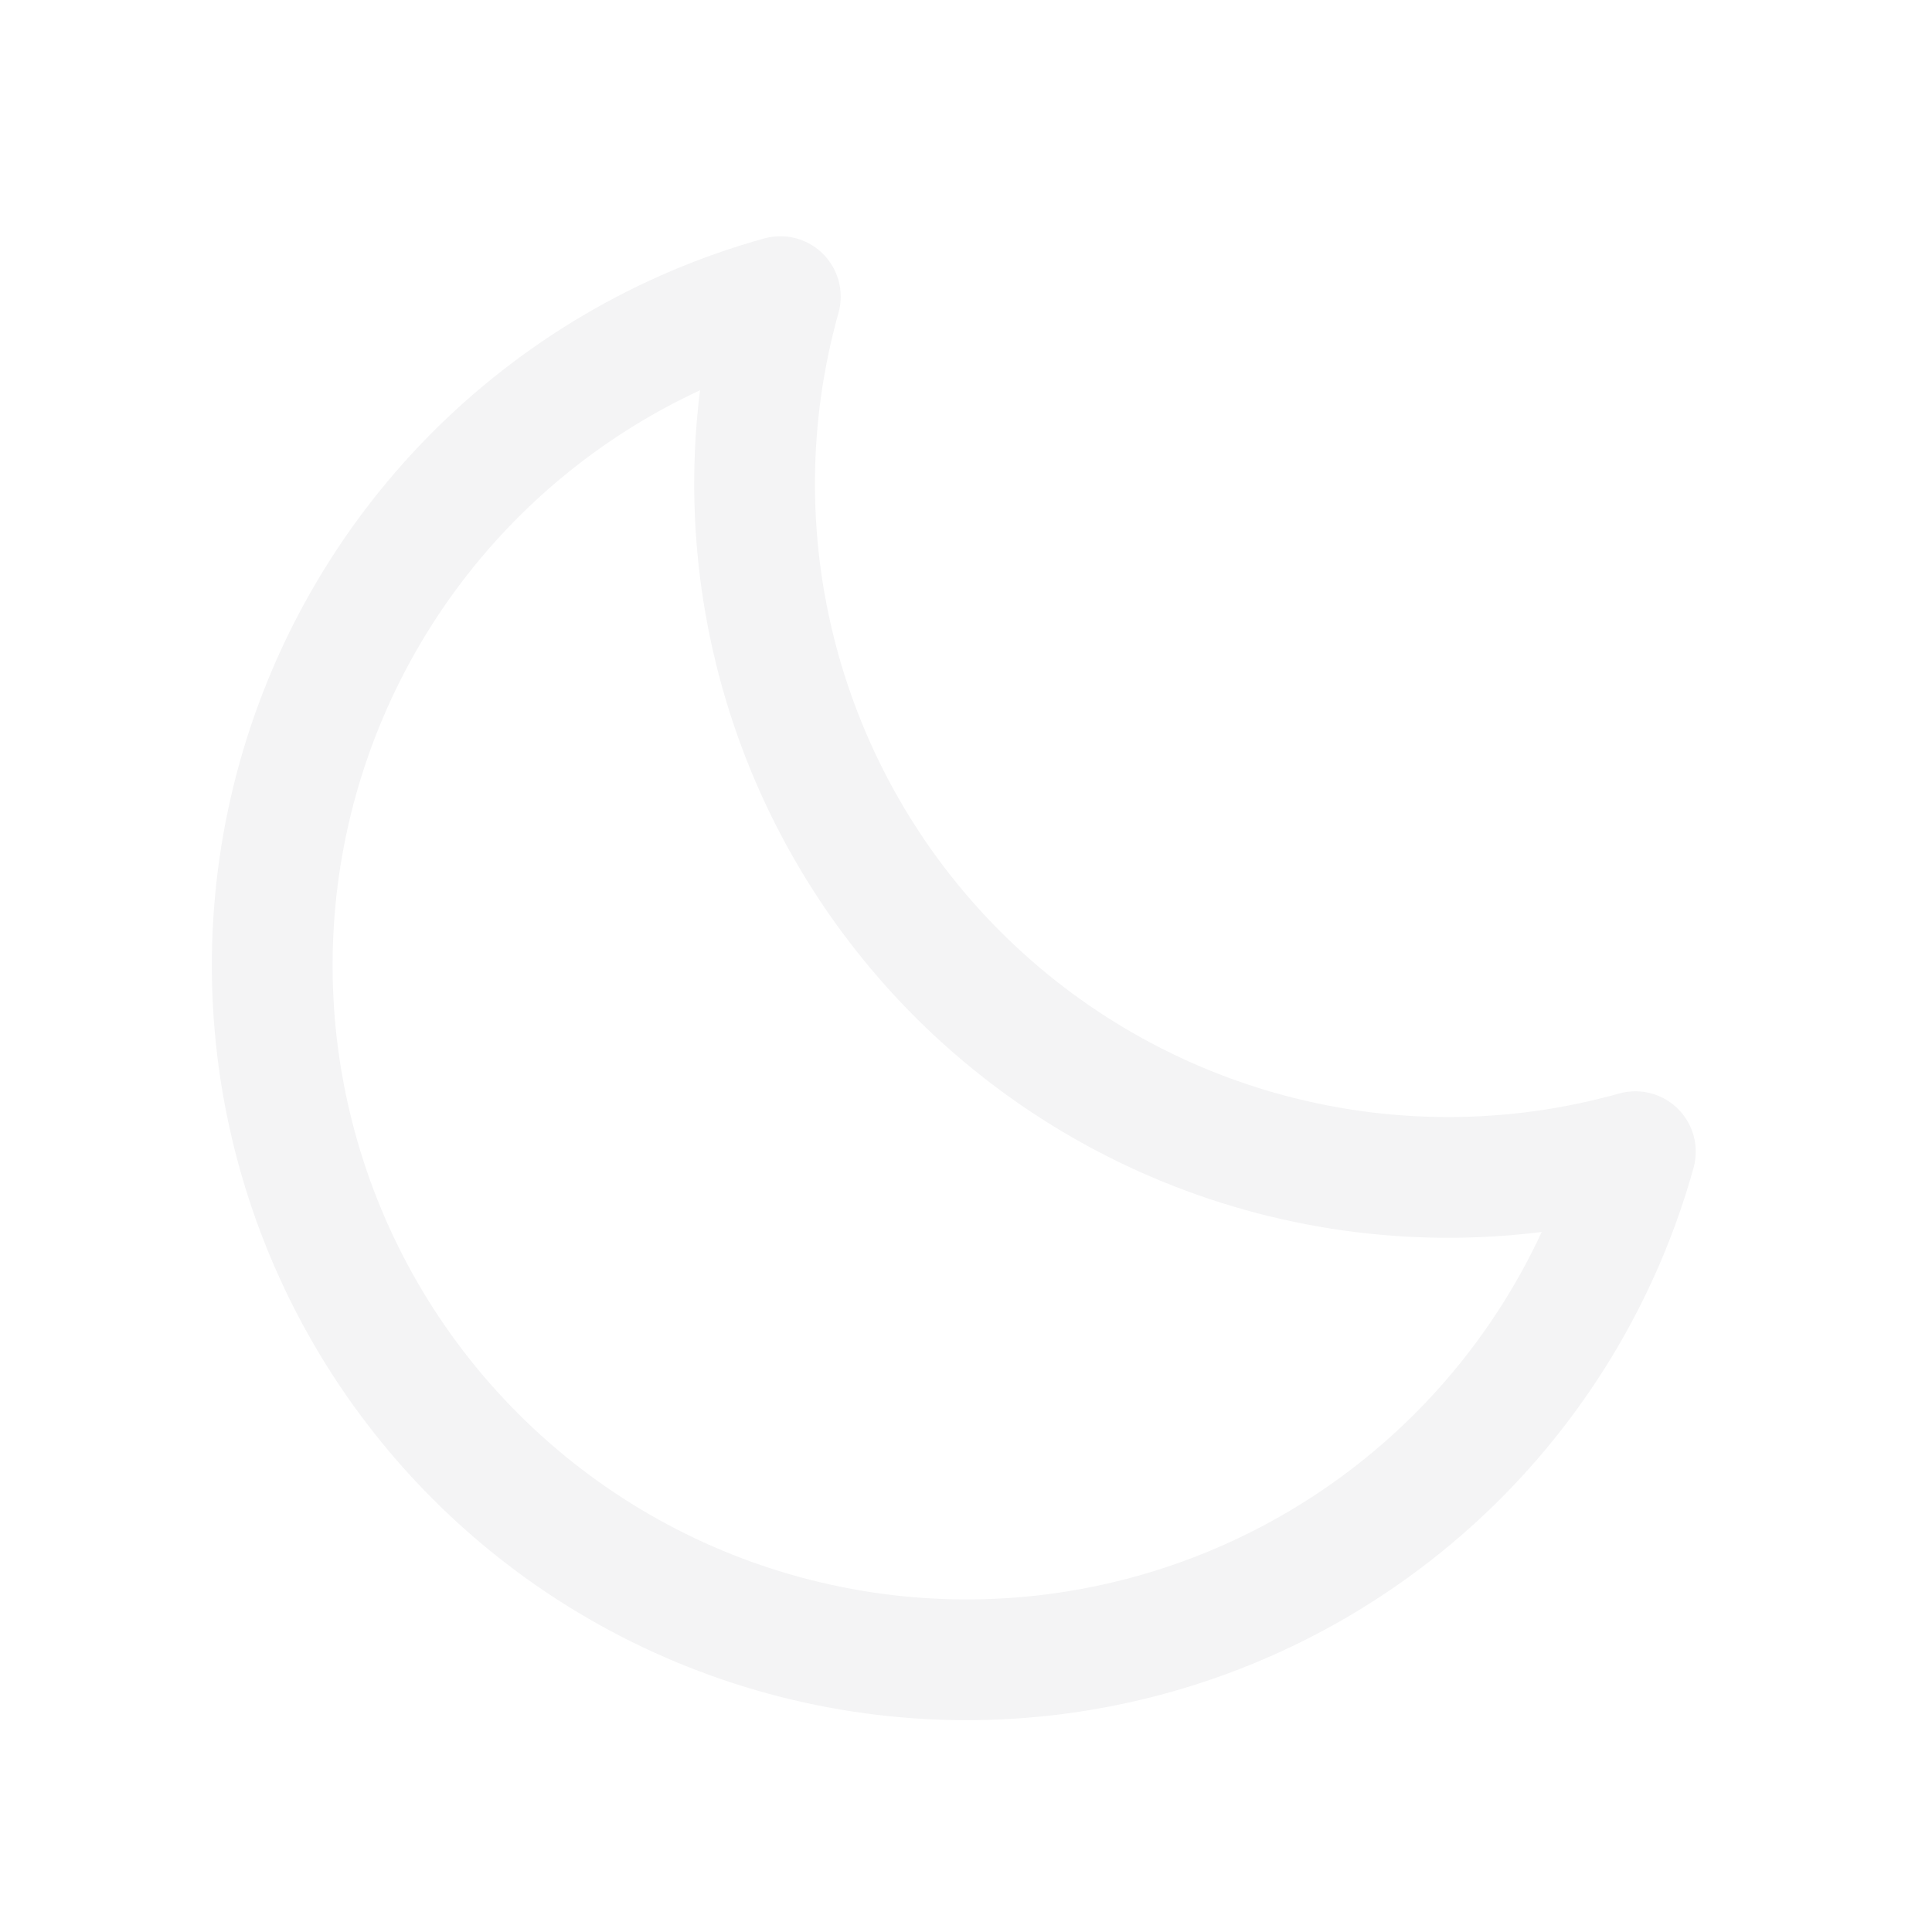
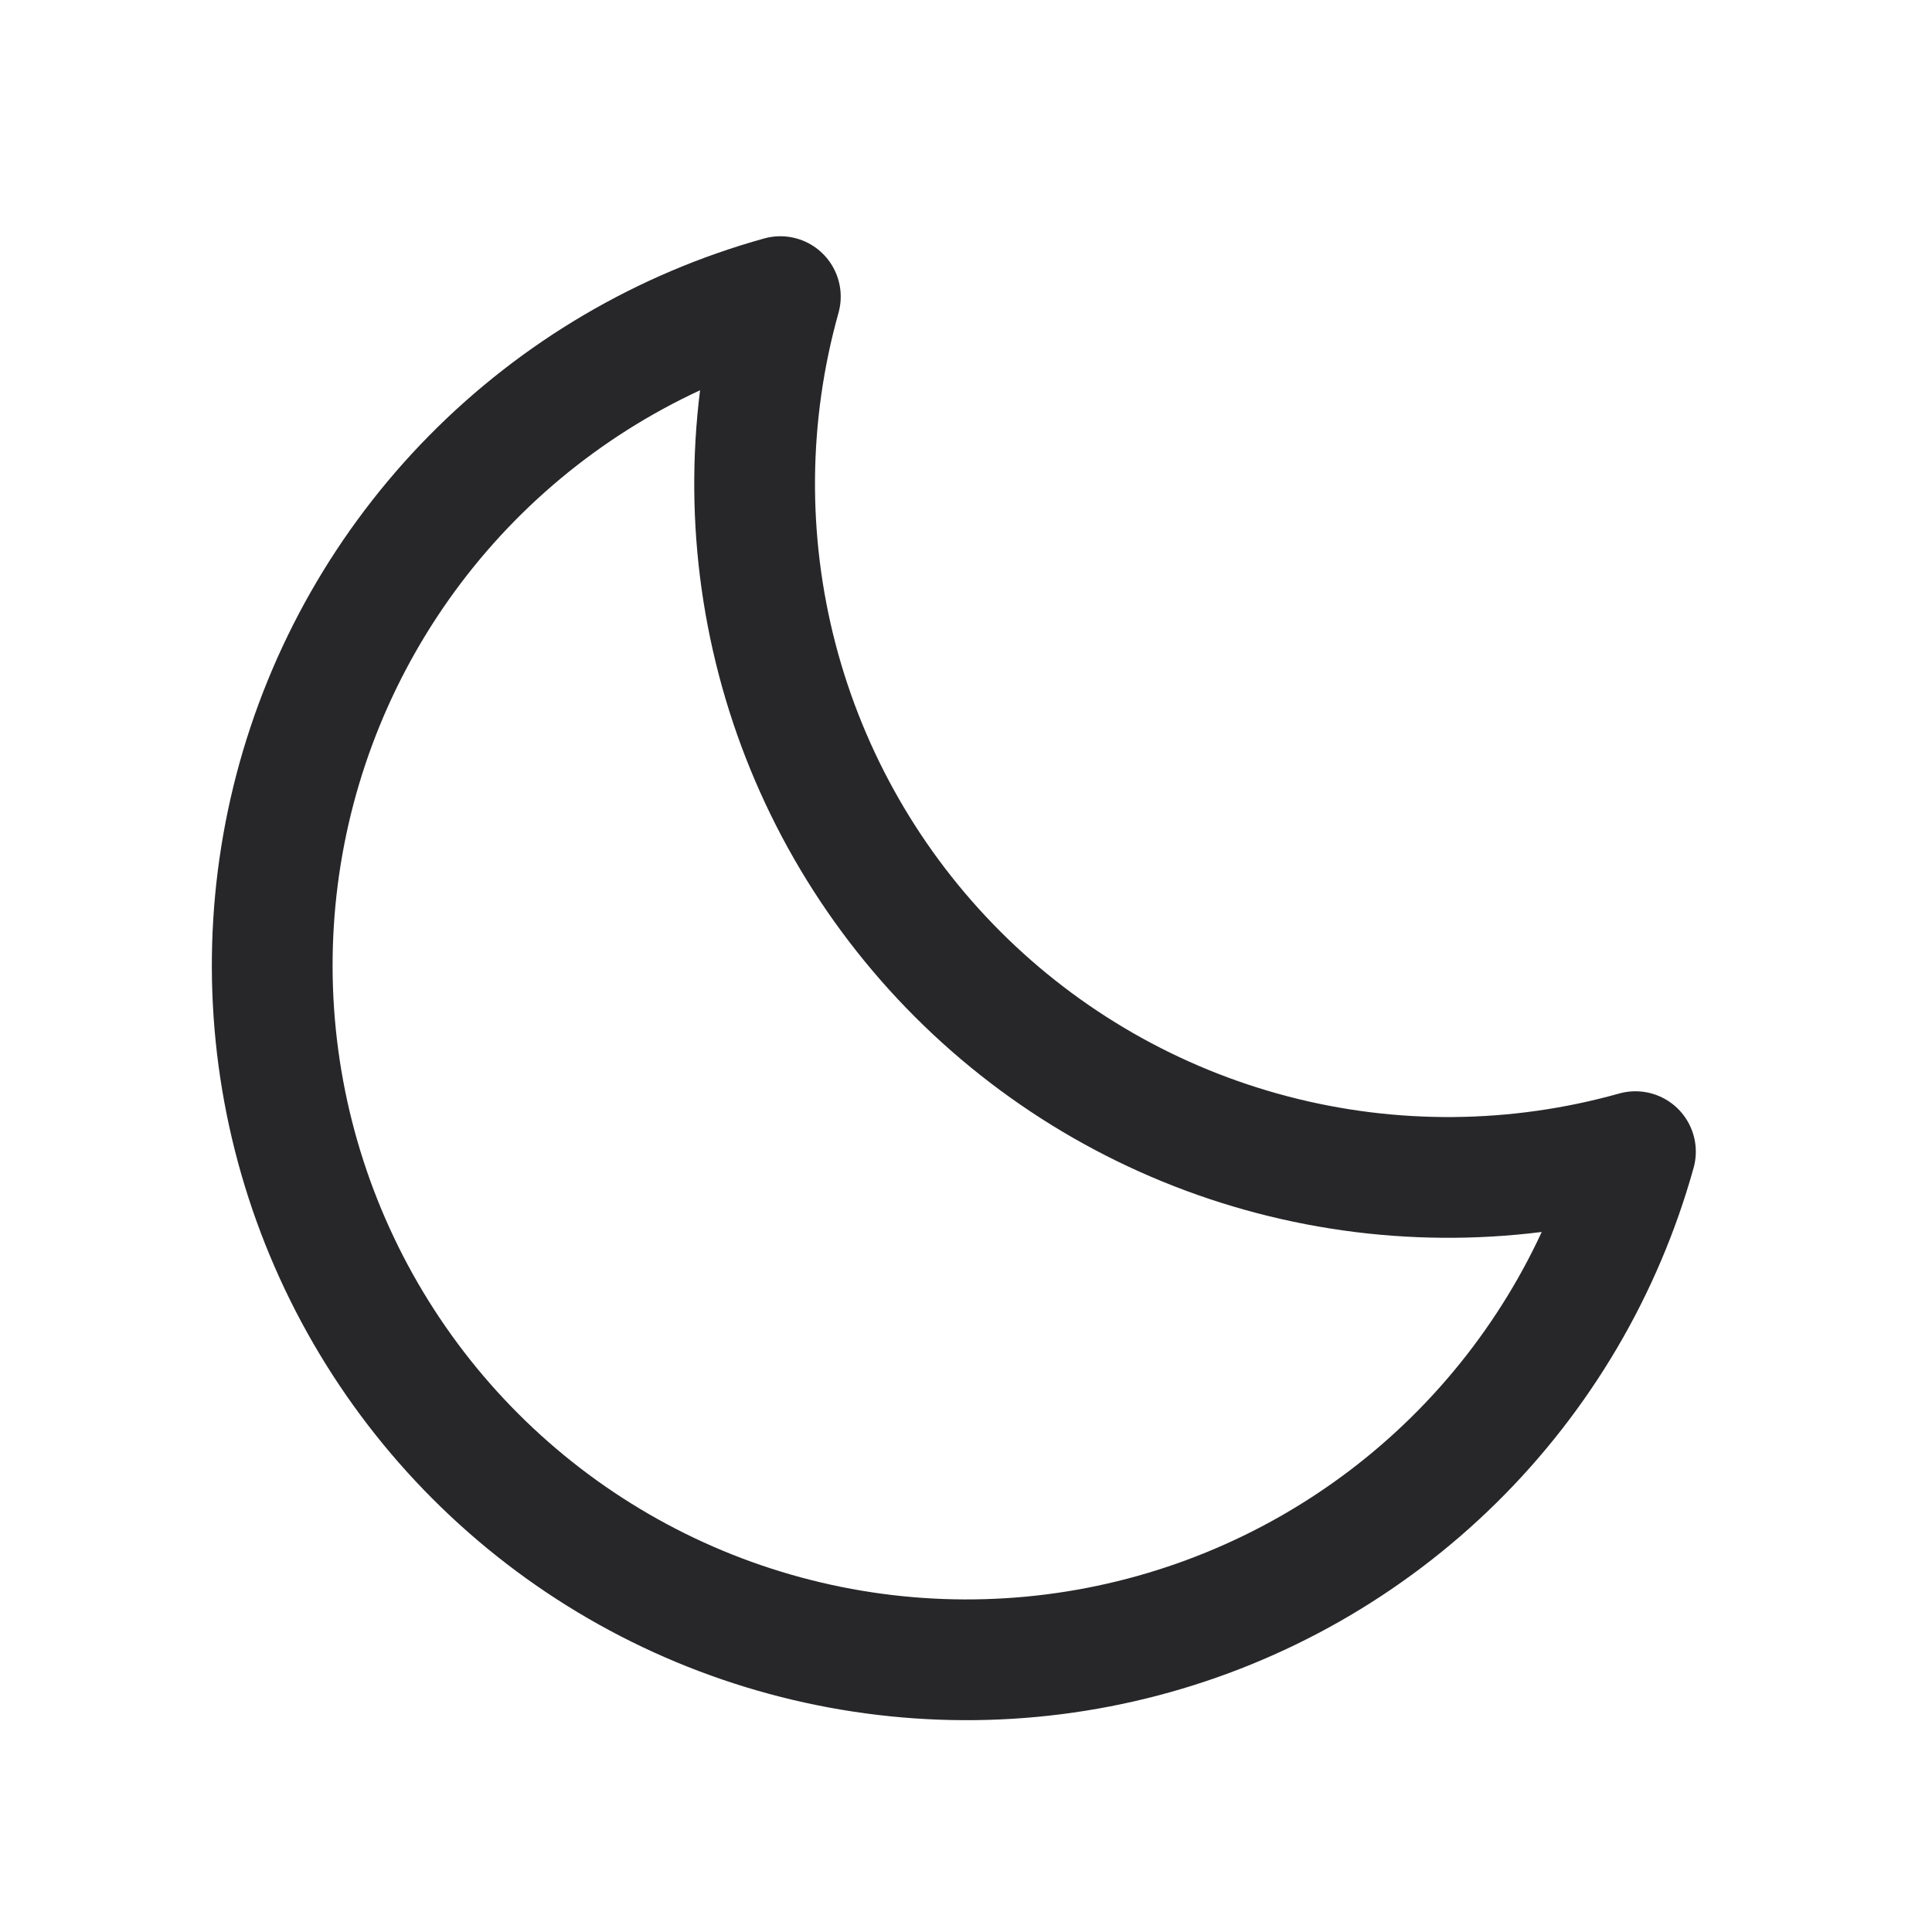
<svg xmlns="http://www.w3.org/2000/svg" width="24" height="24" viewBox="0 0 32 32" fill="none">
-   <path d="M27.087 19.075C25.124 19.626 23.05 19.644 21.077 19.127C19.105 18.611 17.305 17.579 15.863 16.137C14.421 14.695 13.389 12.896 12.873 10.923C12.356 8.95 12.374 6.876 12.925 4.913C10.989 5.451 9.229 6.488 7.818 7.919C6.408 9.35 5.397 11.126 4.886 13.069C4.376 15.012 4.383 17.055 4.908 18.995C5.432 20.934 6.456 22.702 7.877 24.123C9.298 25.544 11.066 26.568 13.005 27.092C14.945 27.617 16.988 27.625 18.931 27.114C20.875 26.603 22.65 25.592 24.081 24.182C25.512 22.771 26.549 21.011 27.087 19.075V19.075Z" stroke="#F4F4F5" stroke-width="2" stroke-linecap="round" stroke-linejoin="round" />
+   <path d="M27.088 19.075C25.124 19.626 23.05 19.644 21.077 19.127C19.105 18.611 17.305 17.579 15.863 16.137C14.421 14.695 13.389 12.896 12.873 10.923C12.357 8.95 12.375 6.876 12.925 4.913C10.989 5.451 9.229 6.488 7.818 7.919C6.408 9.35 5.397 11.126 4.886 13.069C4.376 15.012 4.383 17.055 4.908 18.995C5.433 20.934 6.456 22.702 7.877 24.123C9.298 25.544 11.066 26.568 13.005 27.092C14.945 27.617 16.988 27.625 18.931 27.114C20.875 26.603 22.65 25.592 24.081 24.182C25.512 22.771 26.549 21.011 27.088 19.075V19.075Z" stroke="#27272A" stroke-width="2" stroke-linecap="round" stroke-linejoin="round" />
</svg>
